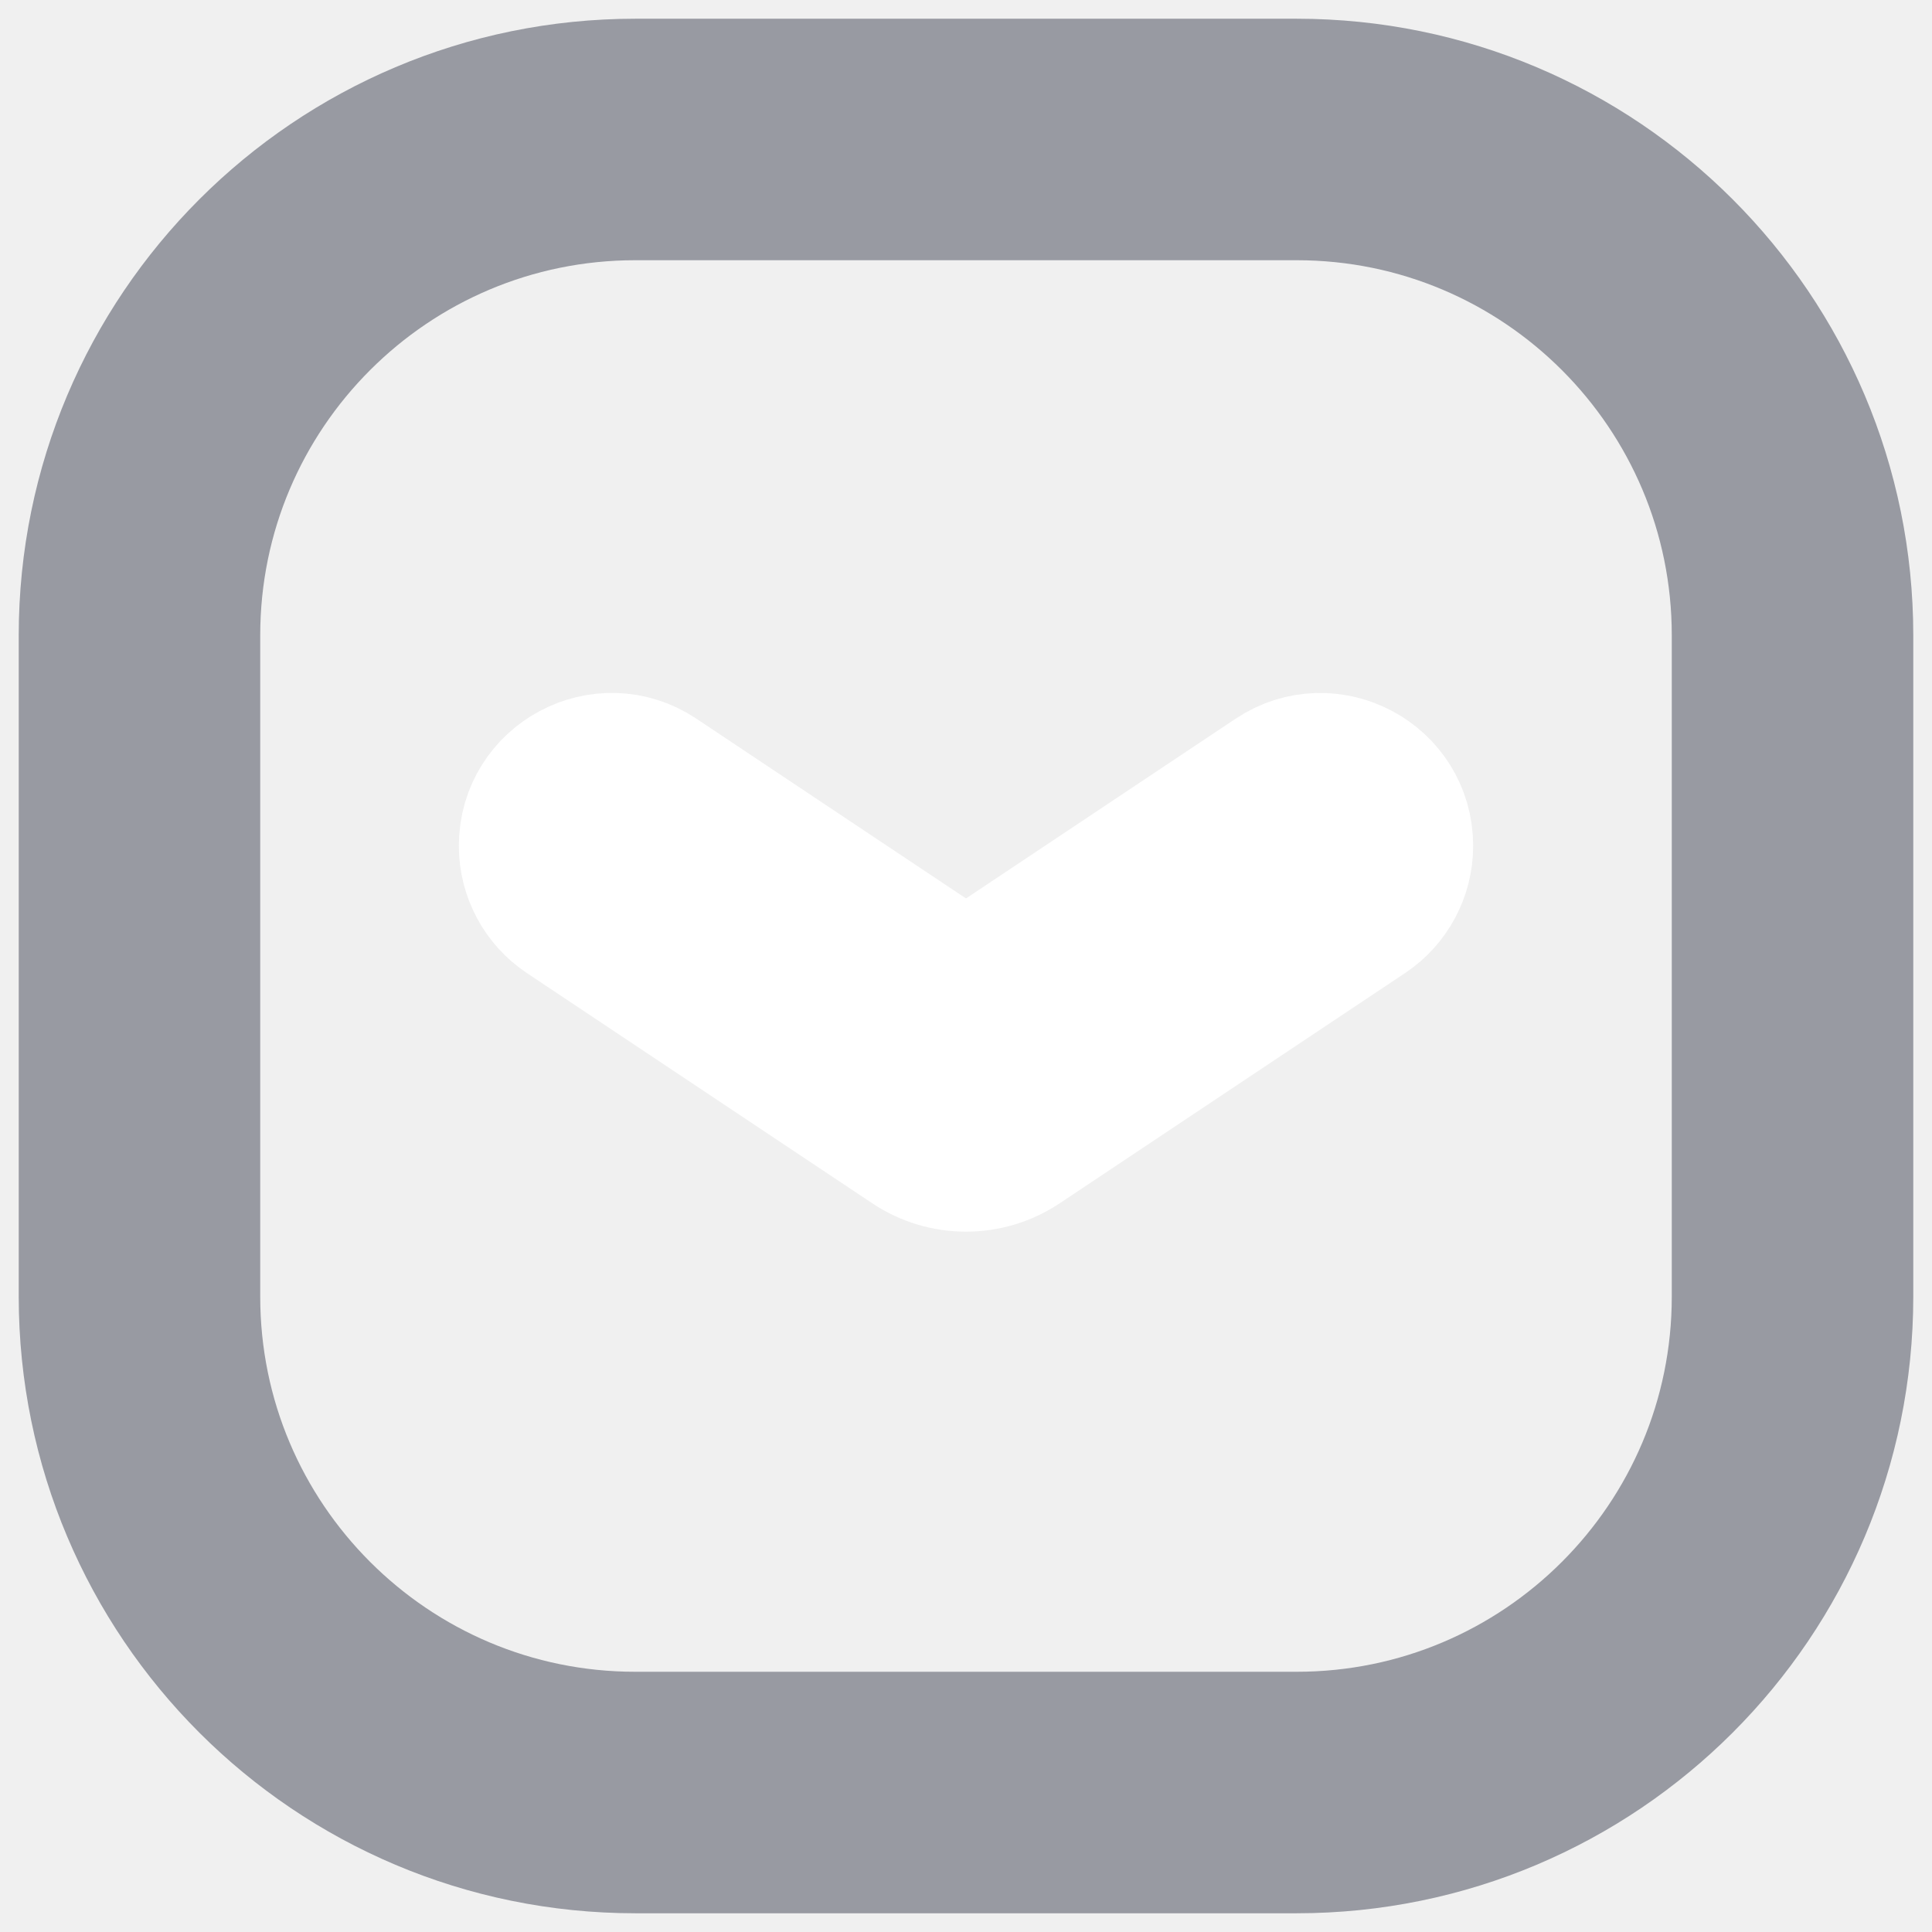
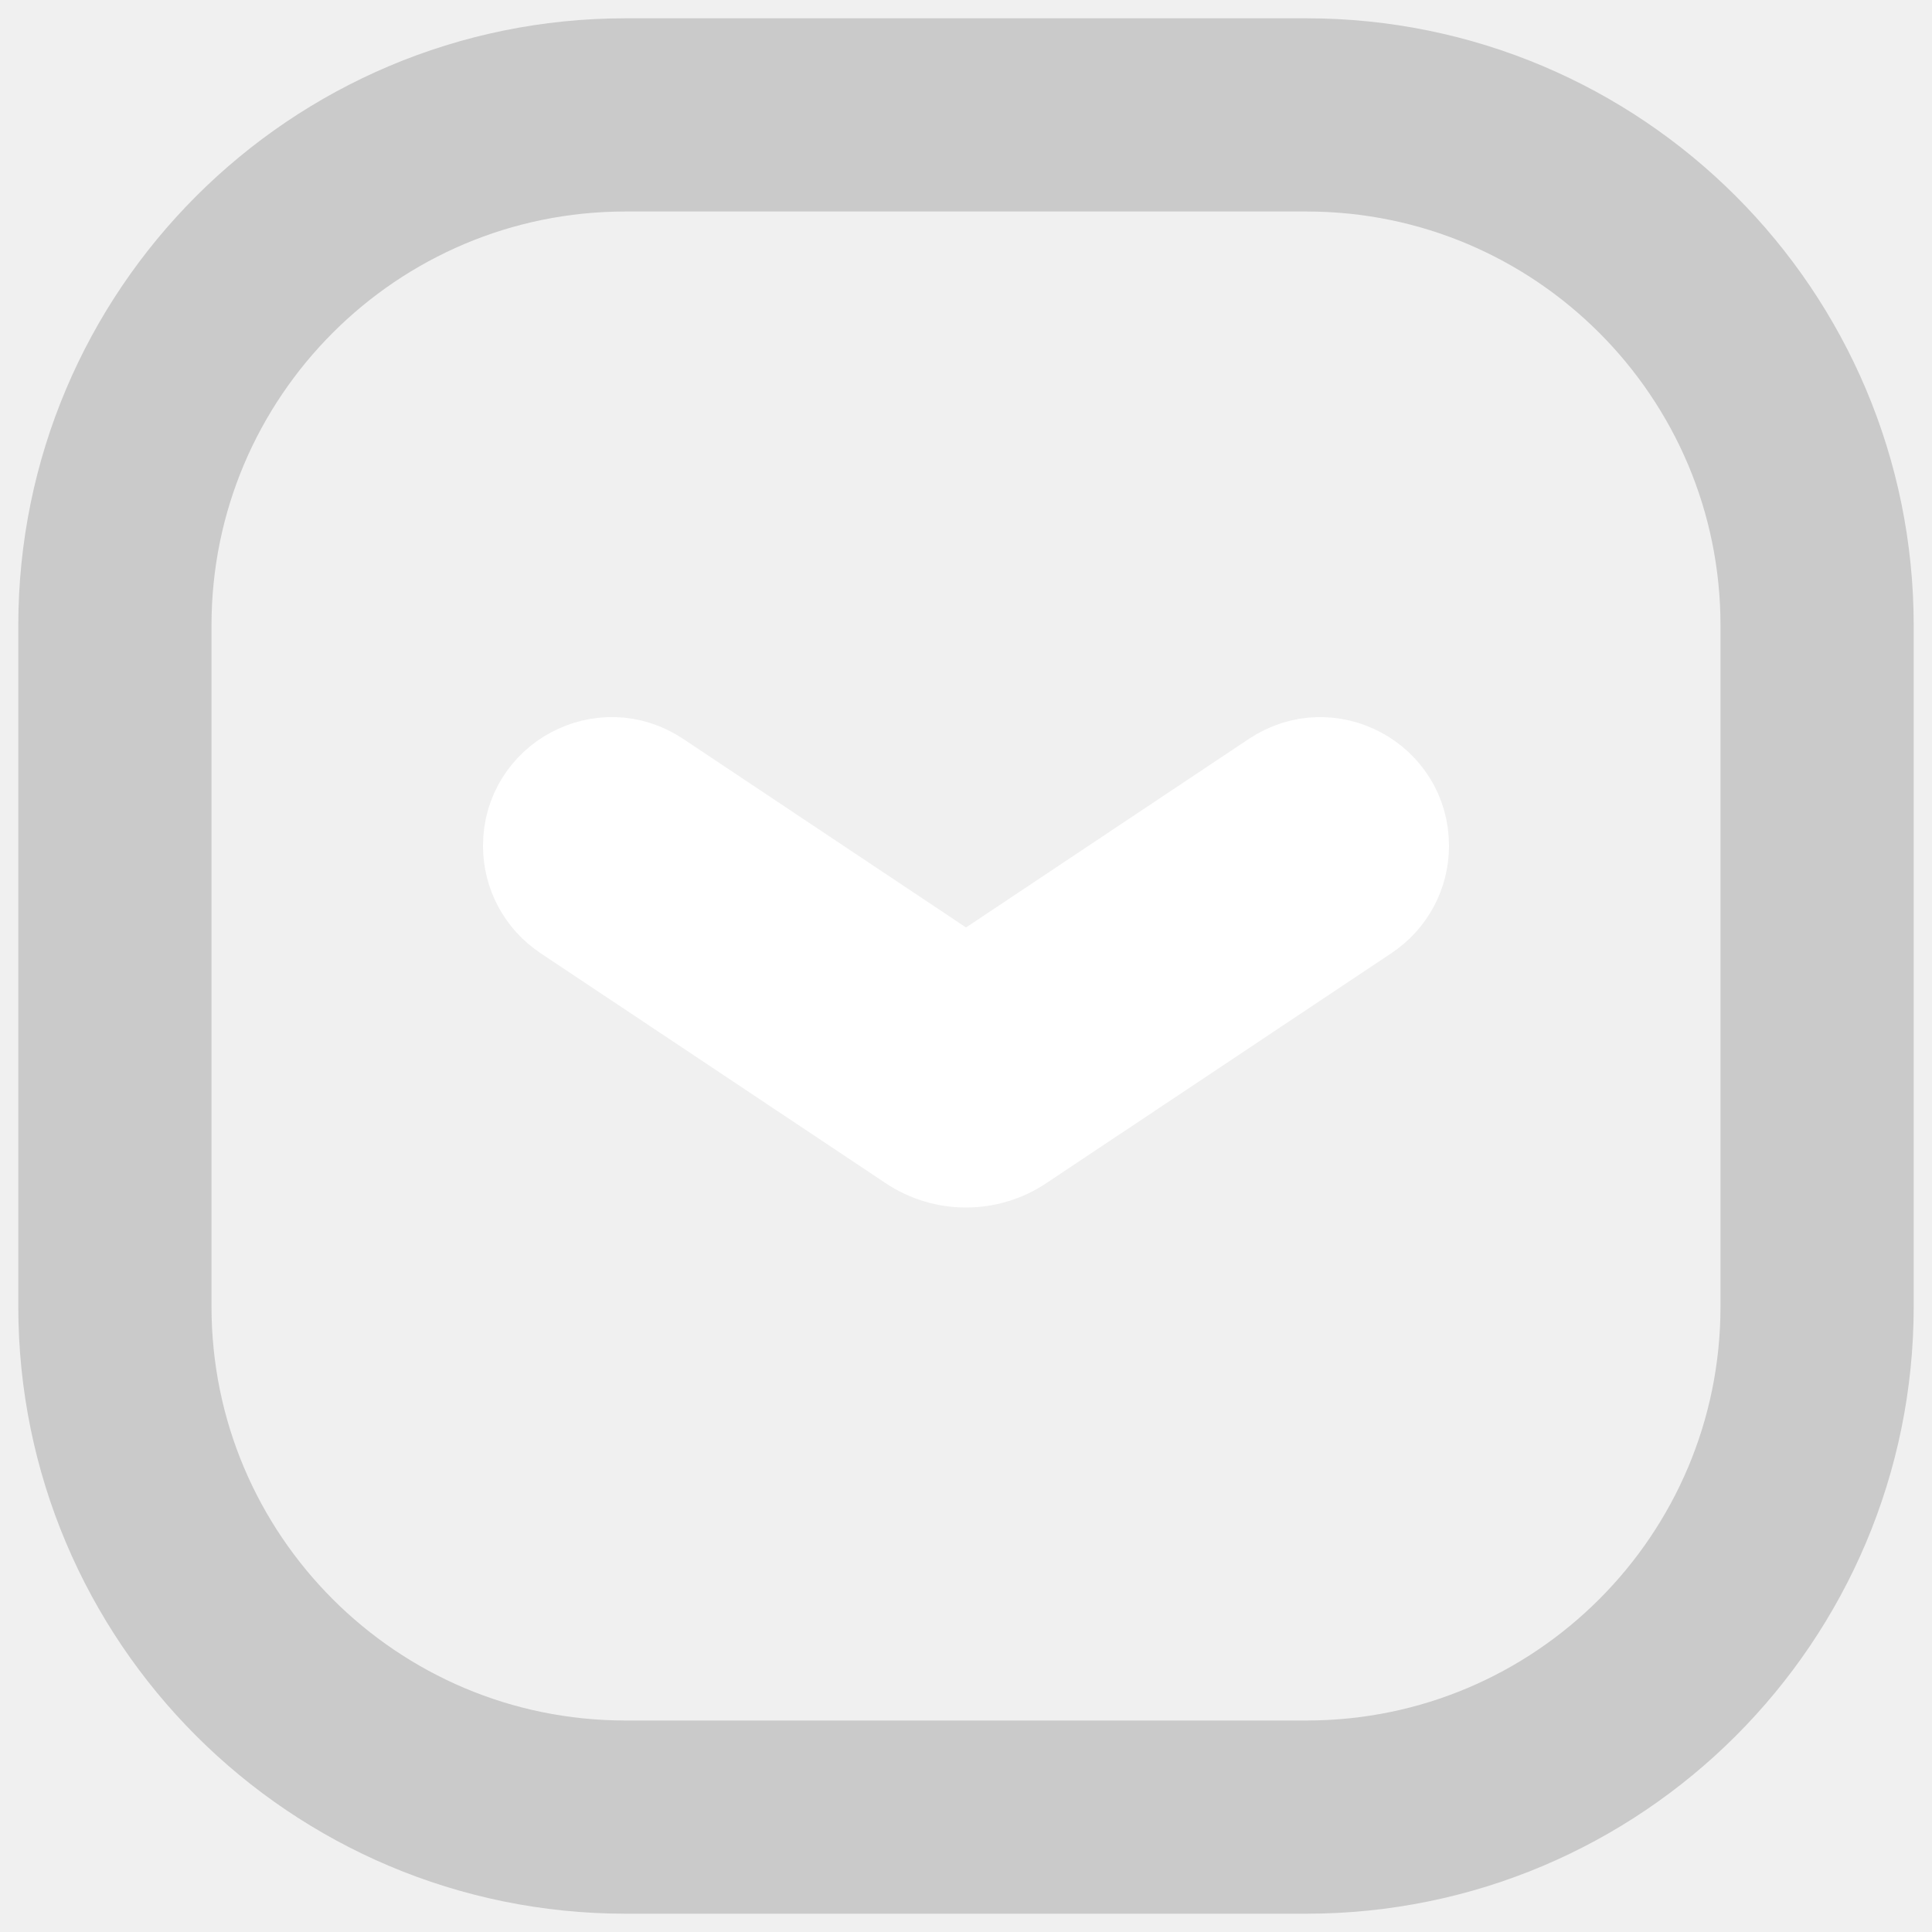
<svg xmlns="http://www.w3.org/2000/svg" viewBox="0,0,256,256" width="24px" height="24px">
  <g transform="translate(51.2,51.2) scale(0.6,0.6)">
-     <g fill="none" fill-rule="nonzero" stroke="#989AA2" stroke-width="53.333" stroke-linecap="butt" stroke-linejoin="miter" stroke-miterlimit="10" stroke-dasharray="" stroke-dashoffset="0" font-family="none" font-weight="none" font-size="none" text-anchor="none" style="mix-blend-mode: normal">
-       <path d="M54.988,310.531c-60.486,0 -109.519,-49.033 -109.519,-109.519v-146.025c0,-60.486 49.033,-109.519 109.519,-109.519h146.025c60.486,0 109.519,49.033 109.519,109.519v146.025c0,60.486 -49.033,109.519 -109.519,109.519z" id="shape" />
+     <g fill="none" fill-rule="nonzero" stroke="#cacaca" stroke-width="42.667" stroke-linecap="butt" stroke-linejoin="miter" stroke-miterlimit="10" stroke-dasharray="" stroke-dashoffset="0" font-family="none" font-weight="none" font-size="none" text-anchor="none" style="mix-blend-mode: normal">
+       <path d="M52.816,315.959c-62.284,0 -112.775,-50.491 -112.775,-112.775v-150.367c0,-62.284 50.491,-112.775 112.775,-112.775h150.367c62.284,0 112.775,50.491 112.775,112.775v150.367c0,62.284 -50.491,112.775 -112.775,112.775z" id="shape" />
    </g>
    <g fill="#ffffff" fill-rule="nonzero" stroke="none" stroke-width="none" stroke-linecap="butt" stroke-linejoin="none" stroke-miterlimit="10" stroke-dasharray="" stroke-dashoffset="0" font-family="none" font-weight="none" font-size="none" text-anchor="none" style="mix-blend-mode: normal">
-       <path transform="translate(256,254.3583) rotate(180) scale(10.66667,10.66667)" d="M21,14.333c0,1.329 -1.481,2.122 -2.587,1.385l-6.413,-4.276l-6.413,4.275c-1.106,0.737 -2.587,-0.055 -2.587,-1.384c0,-0.556 0.278,-1.076 0.741,-1.385l7.15,-4.766c0.672,-0.448 1.547,-0.448 2.219,0l7.15,4.766c0.462,0.309 0.74,0.828 0.74,1.385z" id="strokeMainSVG" stroke="#ffffff" stroke-width="3" stroke-linejoin="round" />
+       <path transform="translate(256,254.3583) rotate(180) scale(10.66667,10.66667)" d="M21,14.333c0,1.329 -1.481,2.122 -2.587,1.385l-6.413,-4.276l-6.413,4.275c-1.106,0.737 -2.587,-0.055 -2.587,-1.384c0,-0.556 0.278,-1.076 0.741,-1.385l7.15,-4.766c0.672,-0.448 1.547,-0.448 2.219,0l7.15,4.766c0.462,0.309 0.74,0.828 0.74,1.385z" id="strokeMainSVG" stroke="#ffffff" stroke-width="2" stroke-linejoin="round" />
      <g transform="translate(256,254.3583) rotate(180) scale(10.66667,10.66667)" stroke="none" stroke-width="1" stroke-linejoin="miter">
        <path d="M20.26,12.948l-7.15,-4.766c-0.672,-0.448 -1.547,-0.448 -2.219,0l-7.15,4.766c-0.463,0.309 -0.741,0.829 -0.741,1.385v0c0,1.329 1.481,2.121 2.587,1.384l6.413,-4.275l6.413,4.276c1.106,0.737 2.587,-0.056 2.587,-1.385v0c0,-0.557 -0.278,-1.076 -0.74,-1.385z" />
      </g>
    </g>
  </g>
</svg>
